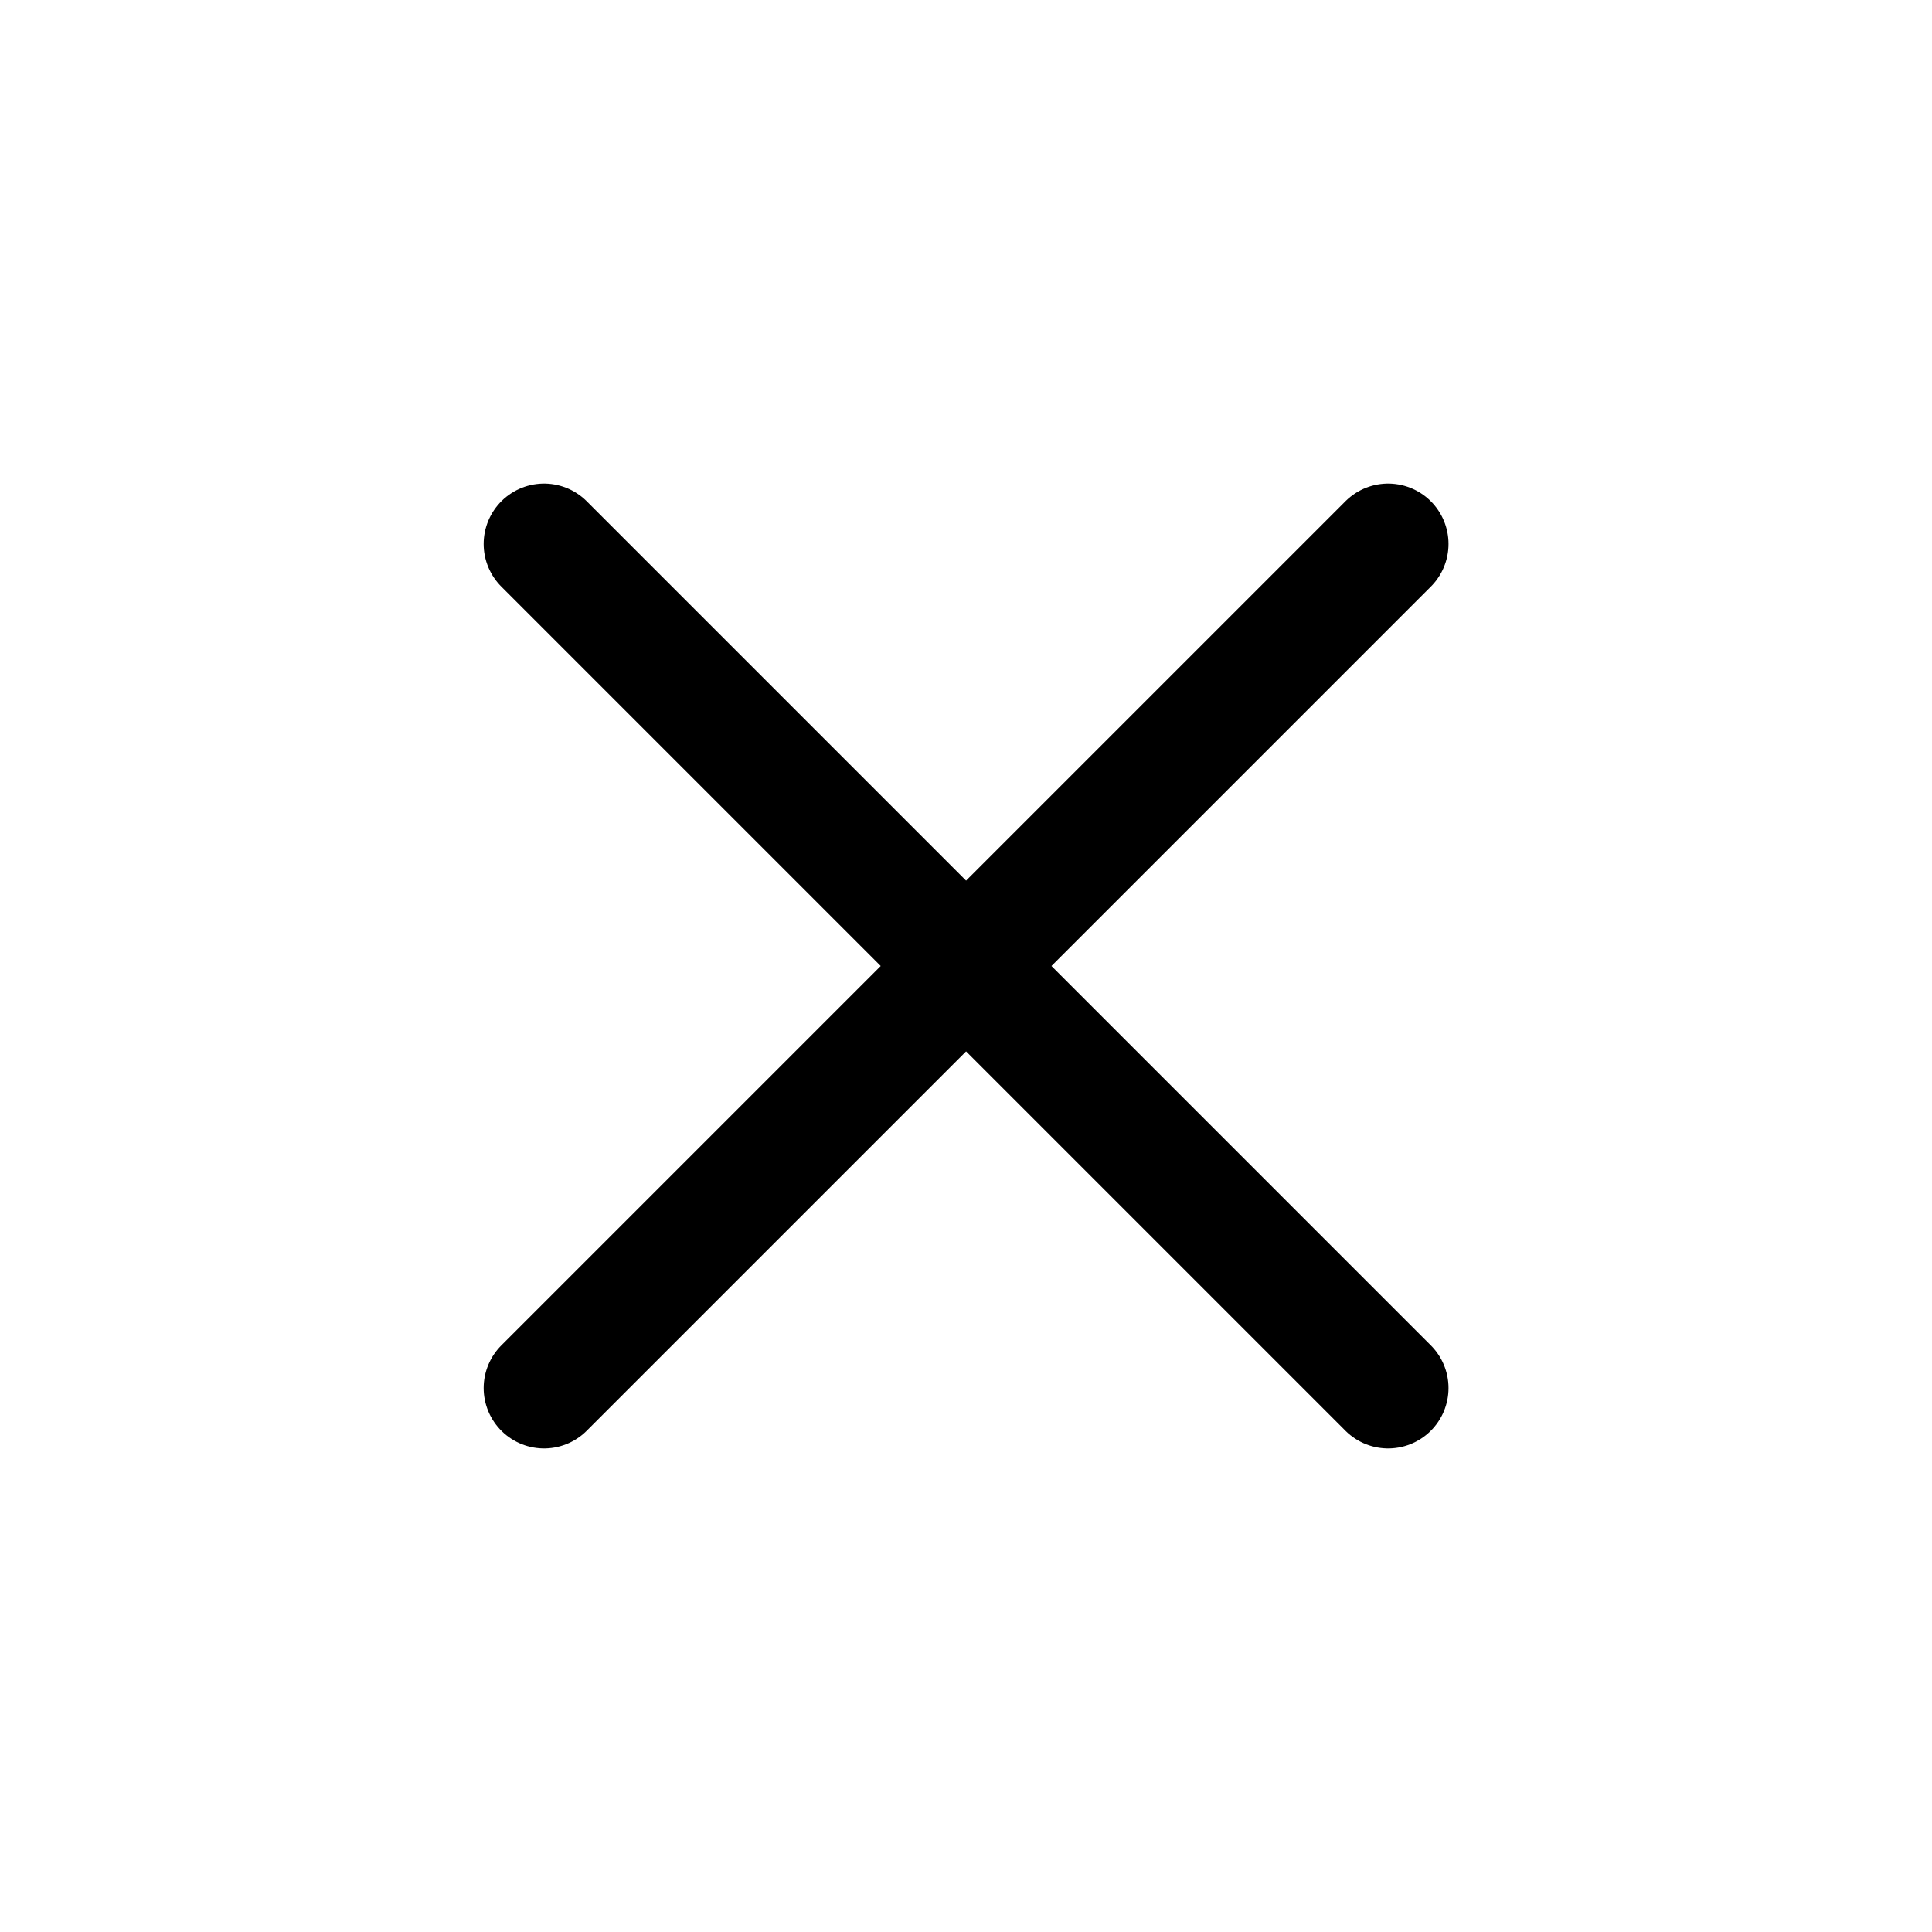
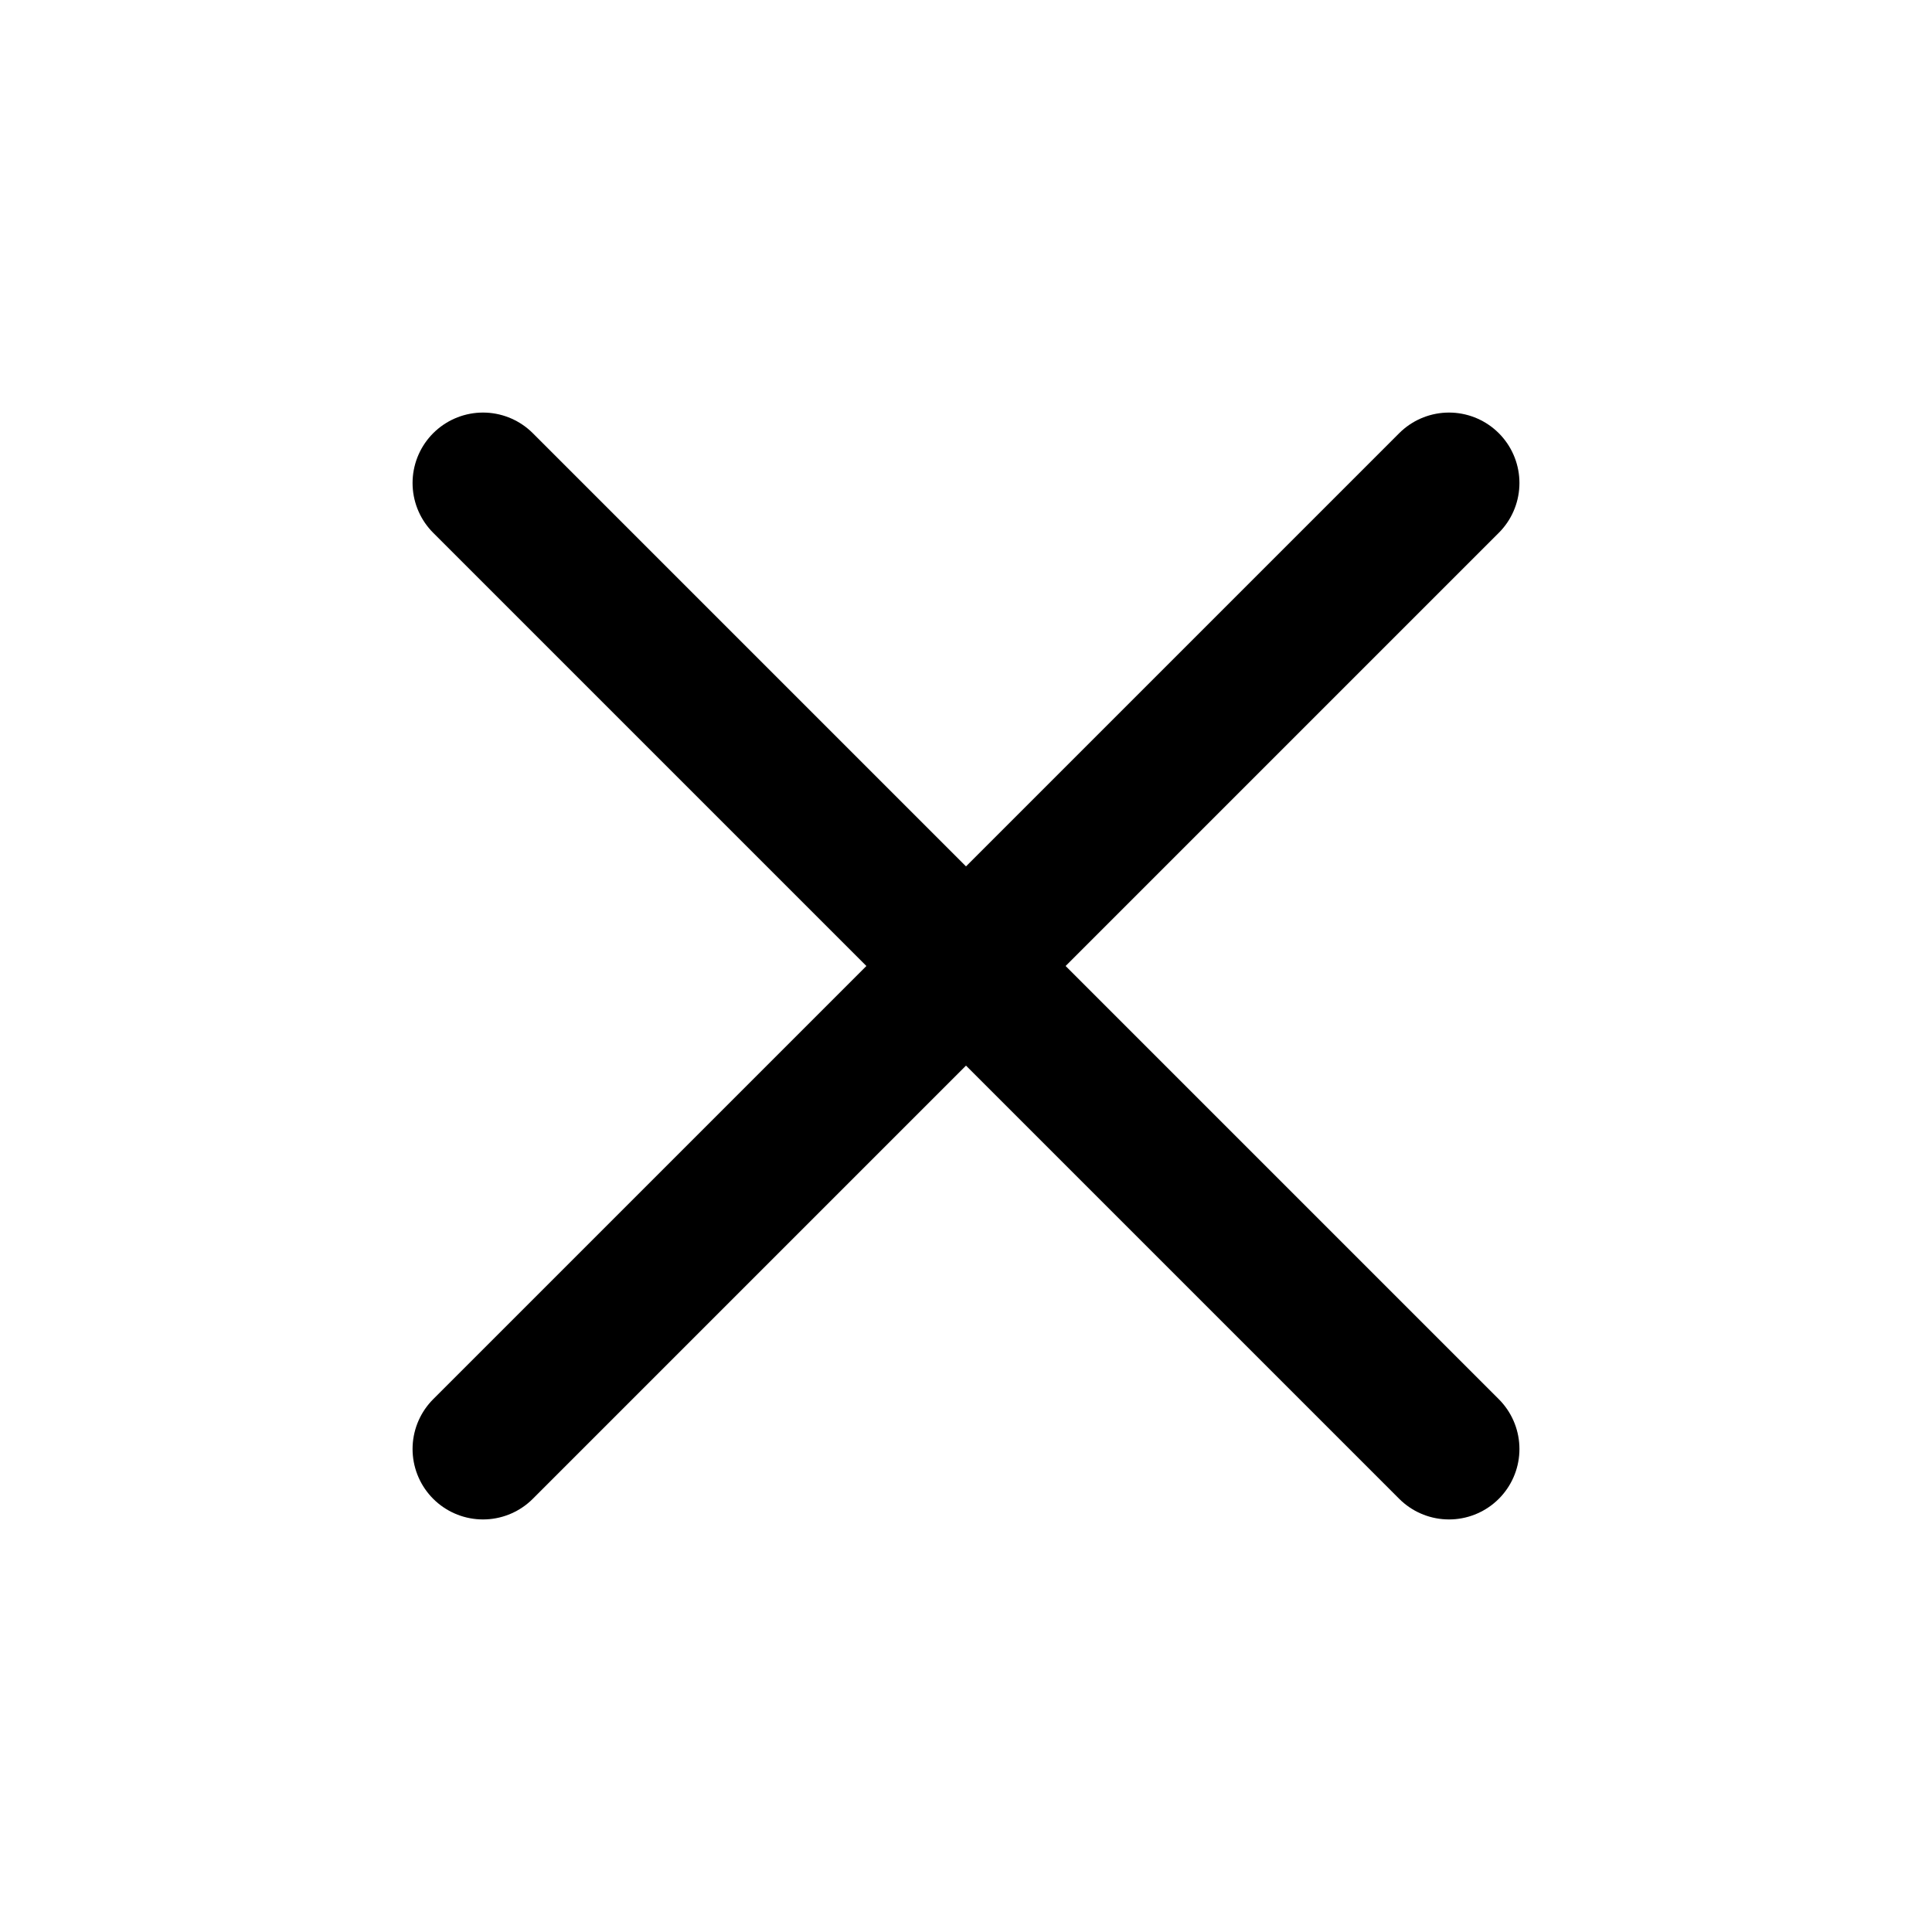
- <svg xmlns="http://www.w3.org/2000/svg" width="24" height="24" stroke-width="1.5" viewBox="0 0 24 24" fill="none">
-   <path d="M6.758 17.243L12.001 12M17.244 6.757L12.001 12M12.001 12L6.758 6.757M12.001 12L17.244 17.243" stroke="currentColor" stroke-linecap="round" stroke-linejoin="round" />
+ <svg xmlns="http://www.w3.org/2000/svg" width="24" height="24" viewBox="0 0 24 24" fill="none" stroke="currentColor" stroke-width="1.75" stroke-linecap="round" stroke-linejoin="round">
+   <path d="m6 6 12 12M18 6 6 18" />
</svg>
